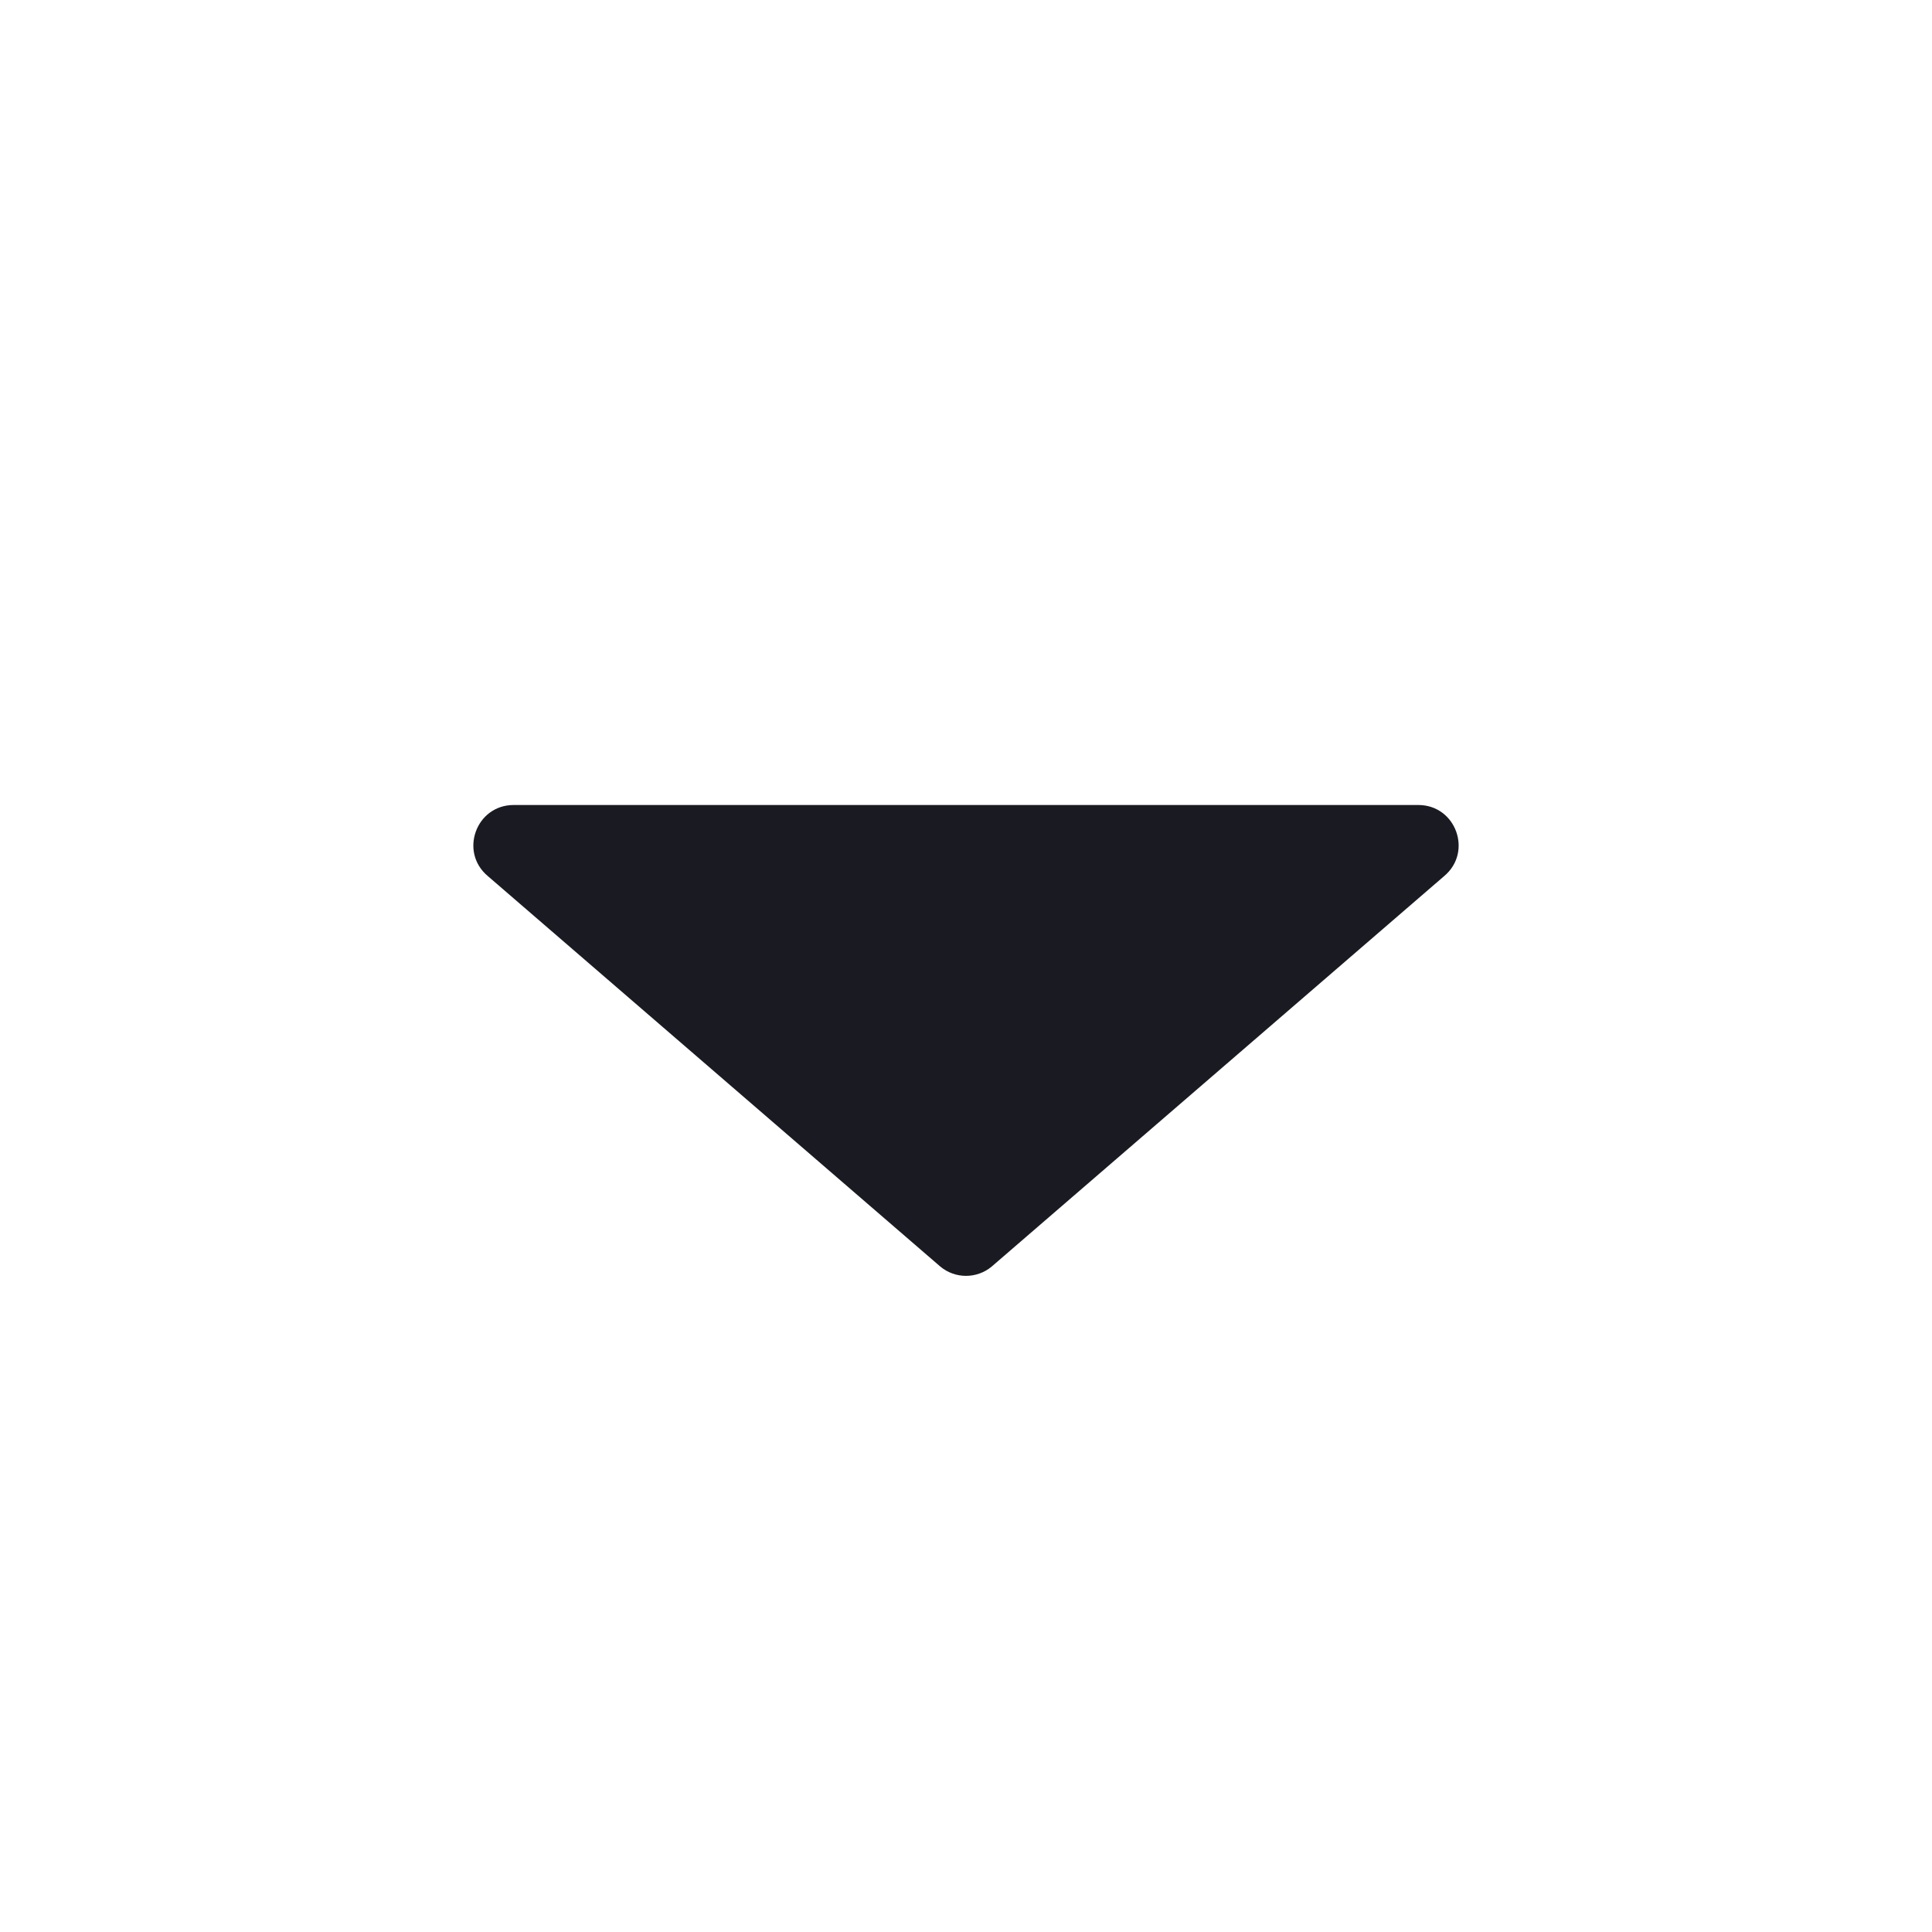
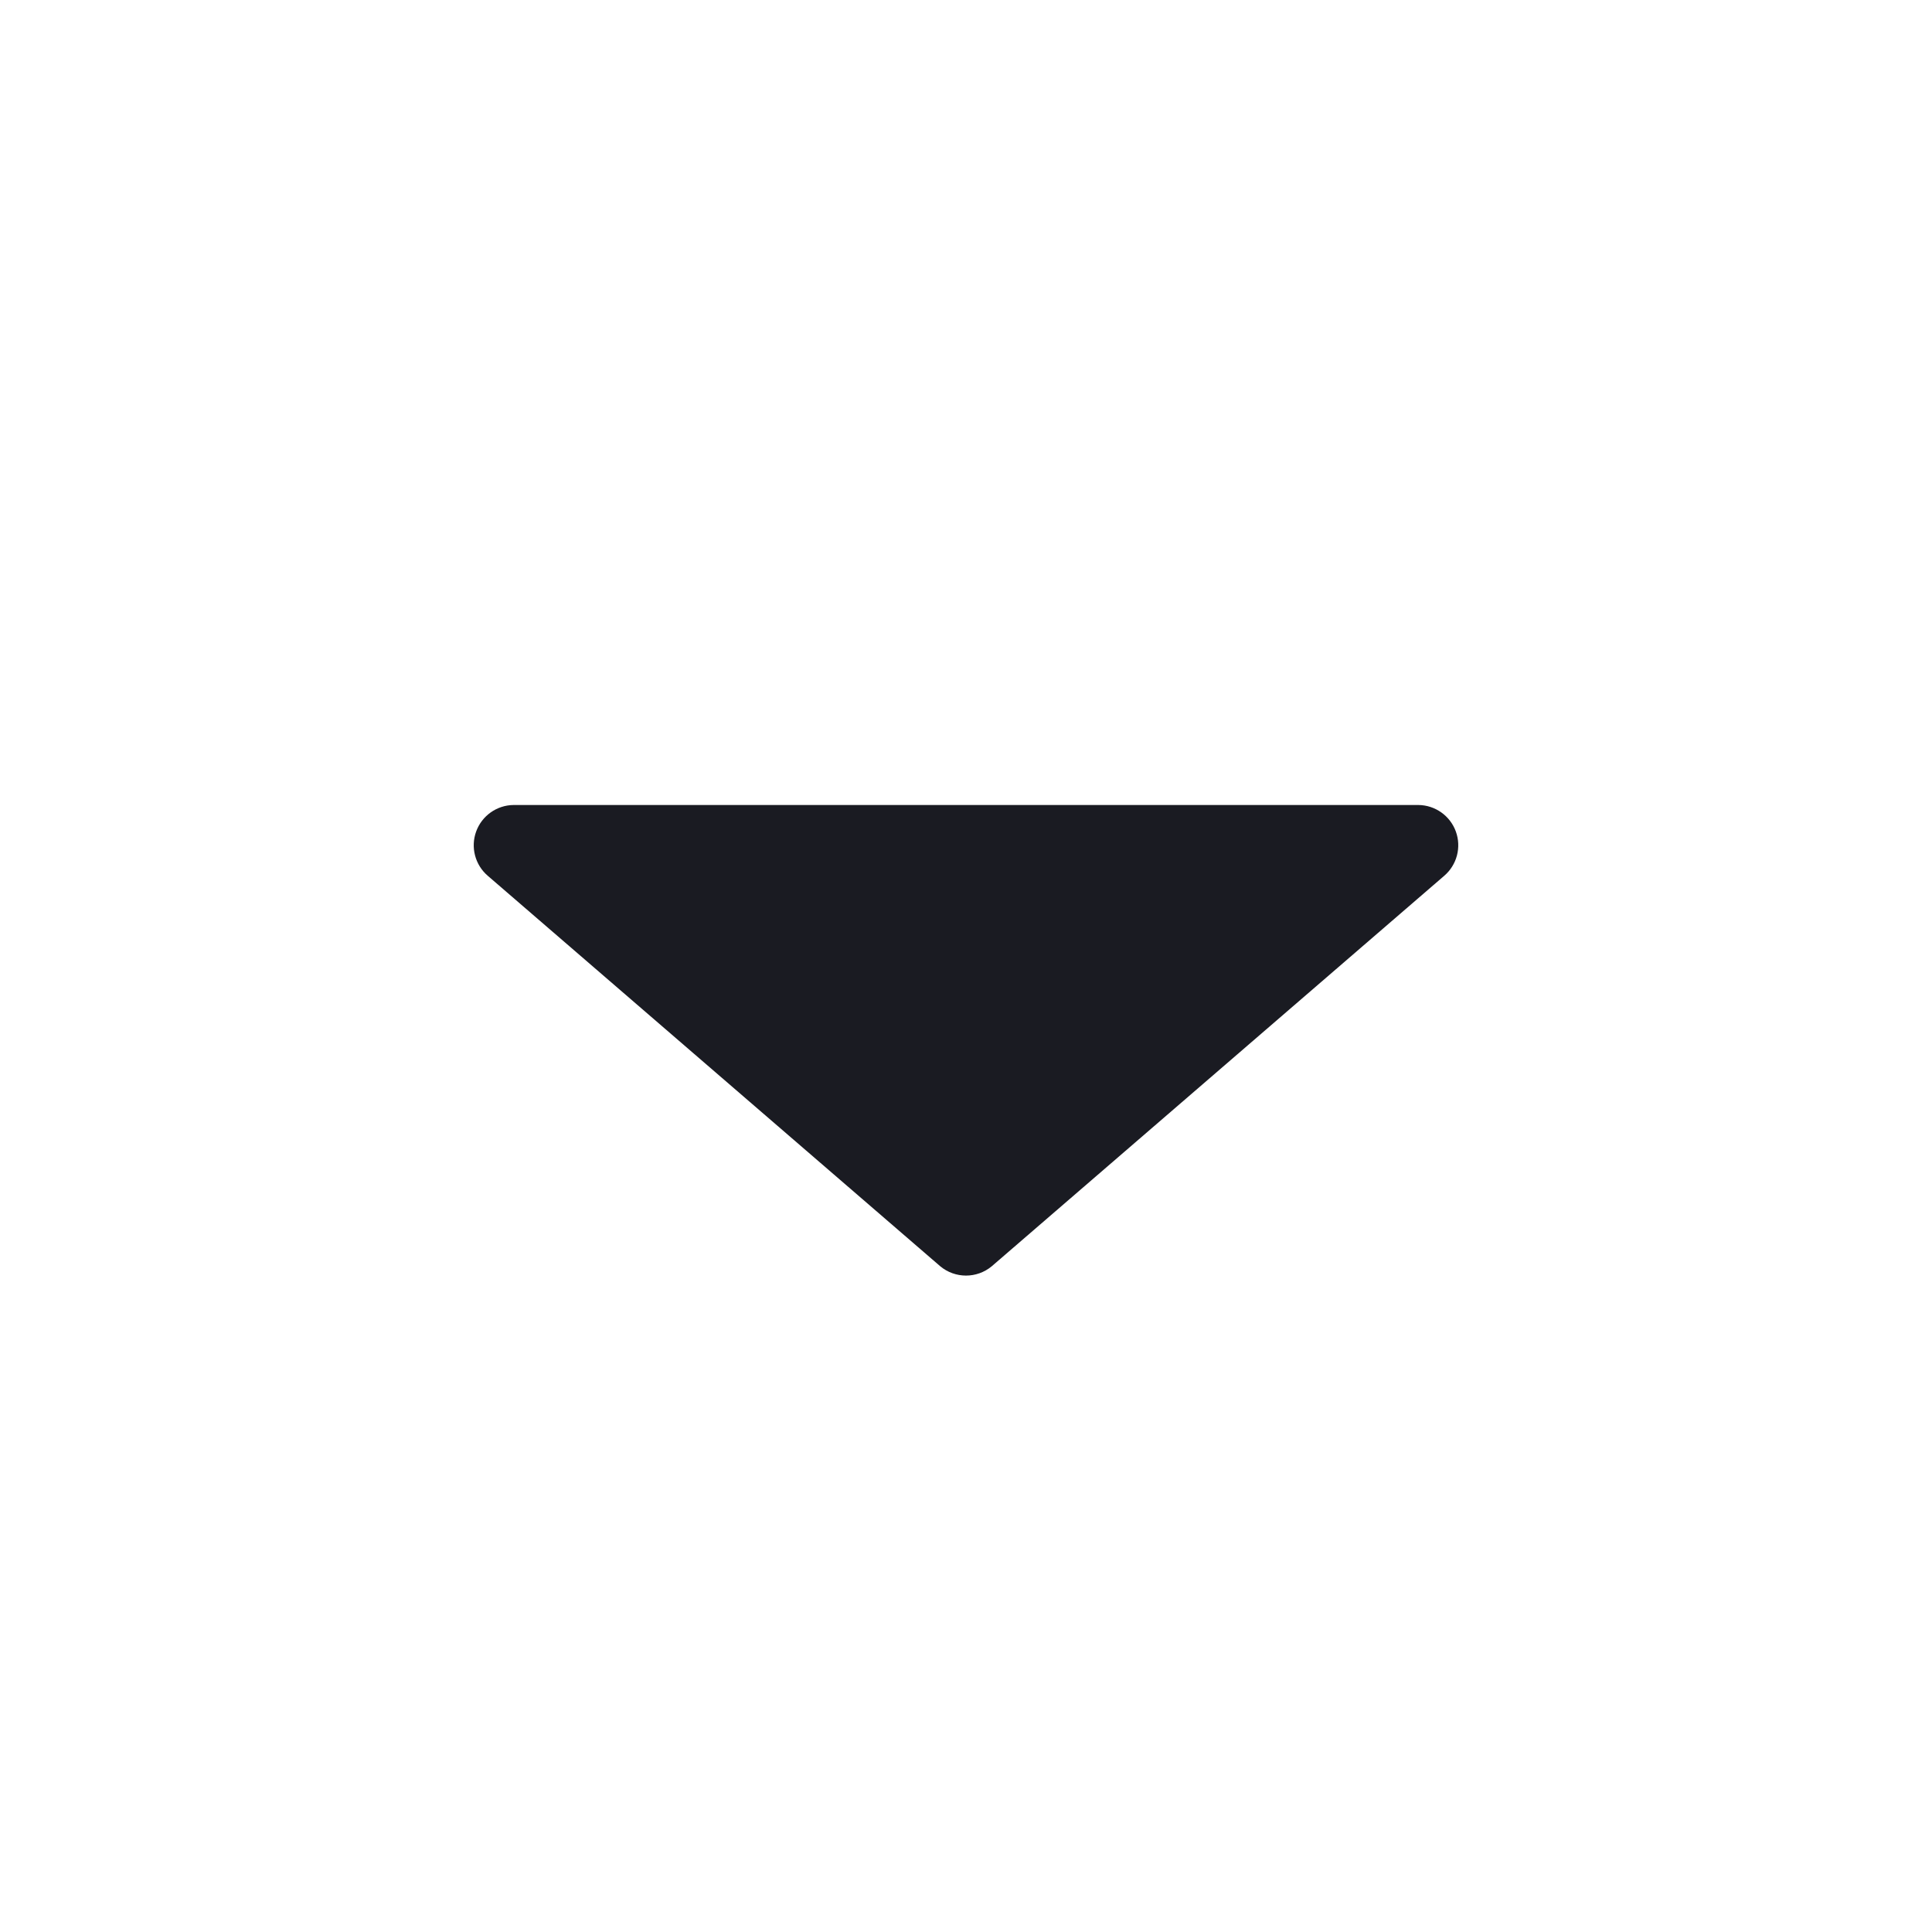
<svg xmlns="http://www.w3.org/2000/svg" width="24" height="24" viewBox="0 0 24 24" fill="none">
-   <path d="M6.061 10.884C5.702 10.585 5.913 10 6.381 10H17.619C18.087 10 18.298 10.585 17.939 10.884L12.32 15.733C12.135 15.888 11.865 15.888 11.68 15.733L6.061 10.884Z" fill="#1A1B22" />
+   <path fill="#1A1B22" d="M6.06 10.88a.5.5 0 0 1 .32-.88h11.24a.5.5 0 0 1 .32.88l-5.62 4.85a.5.5 0 0 1-.64 0l-5.62-4.85Z" />
</svg>
